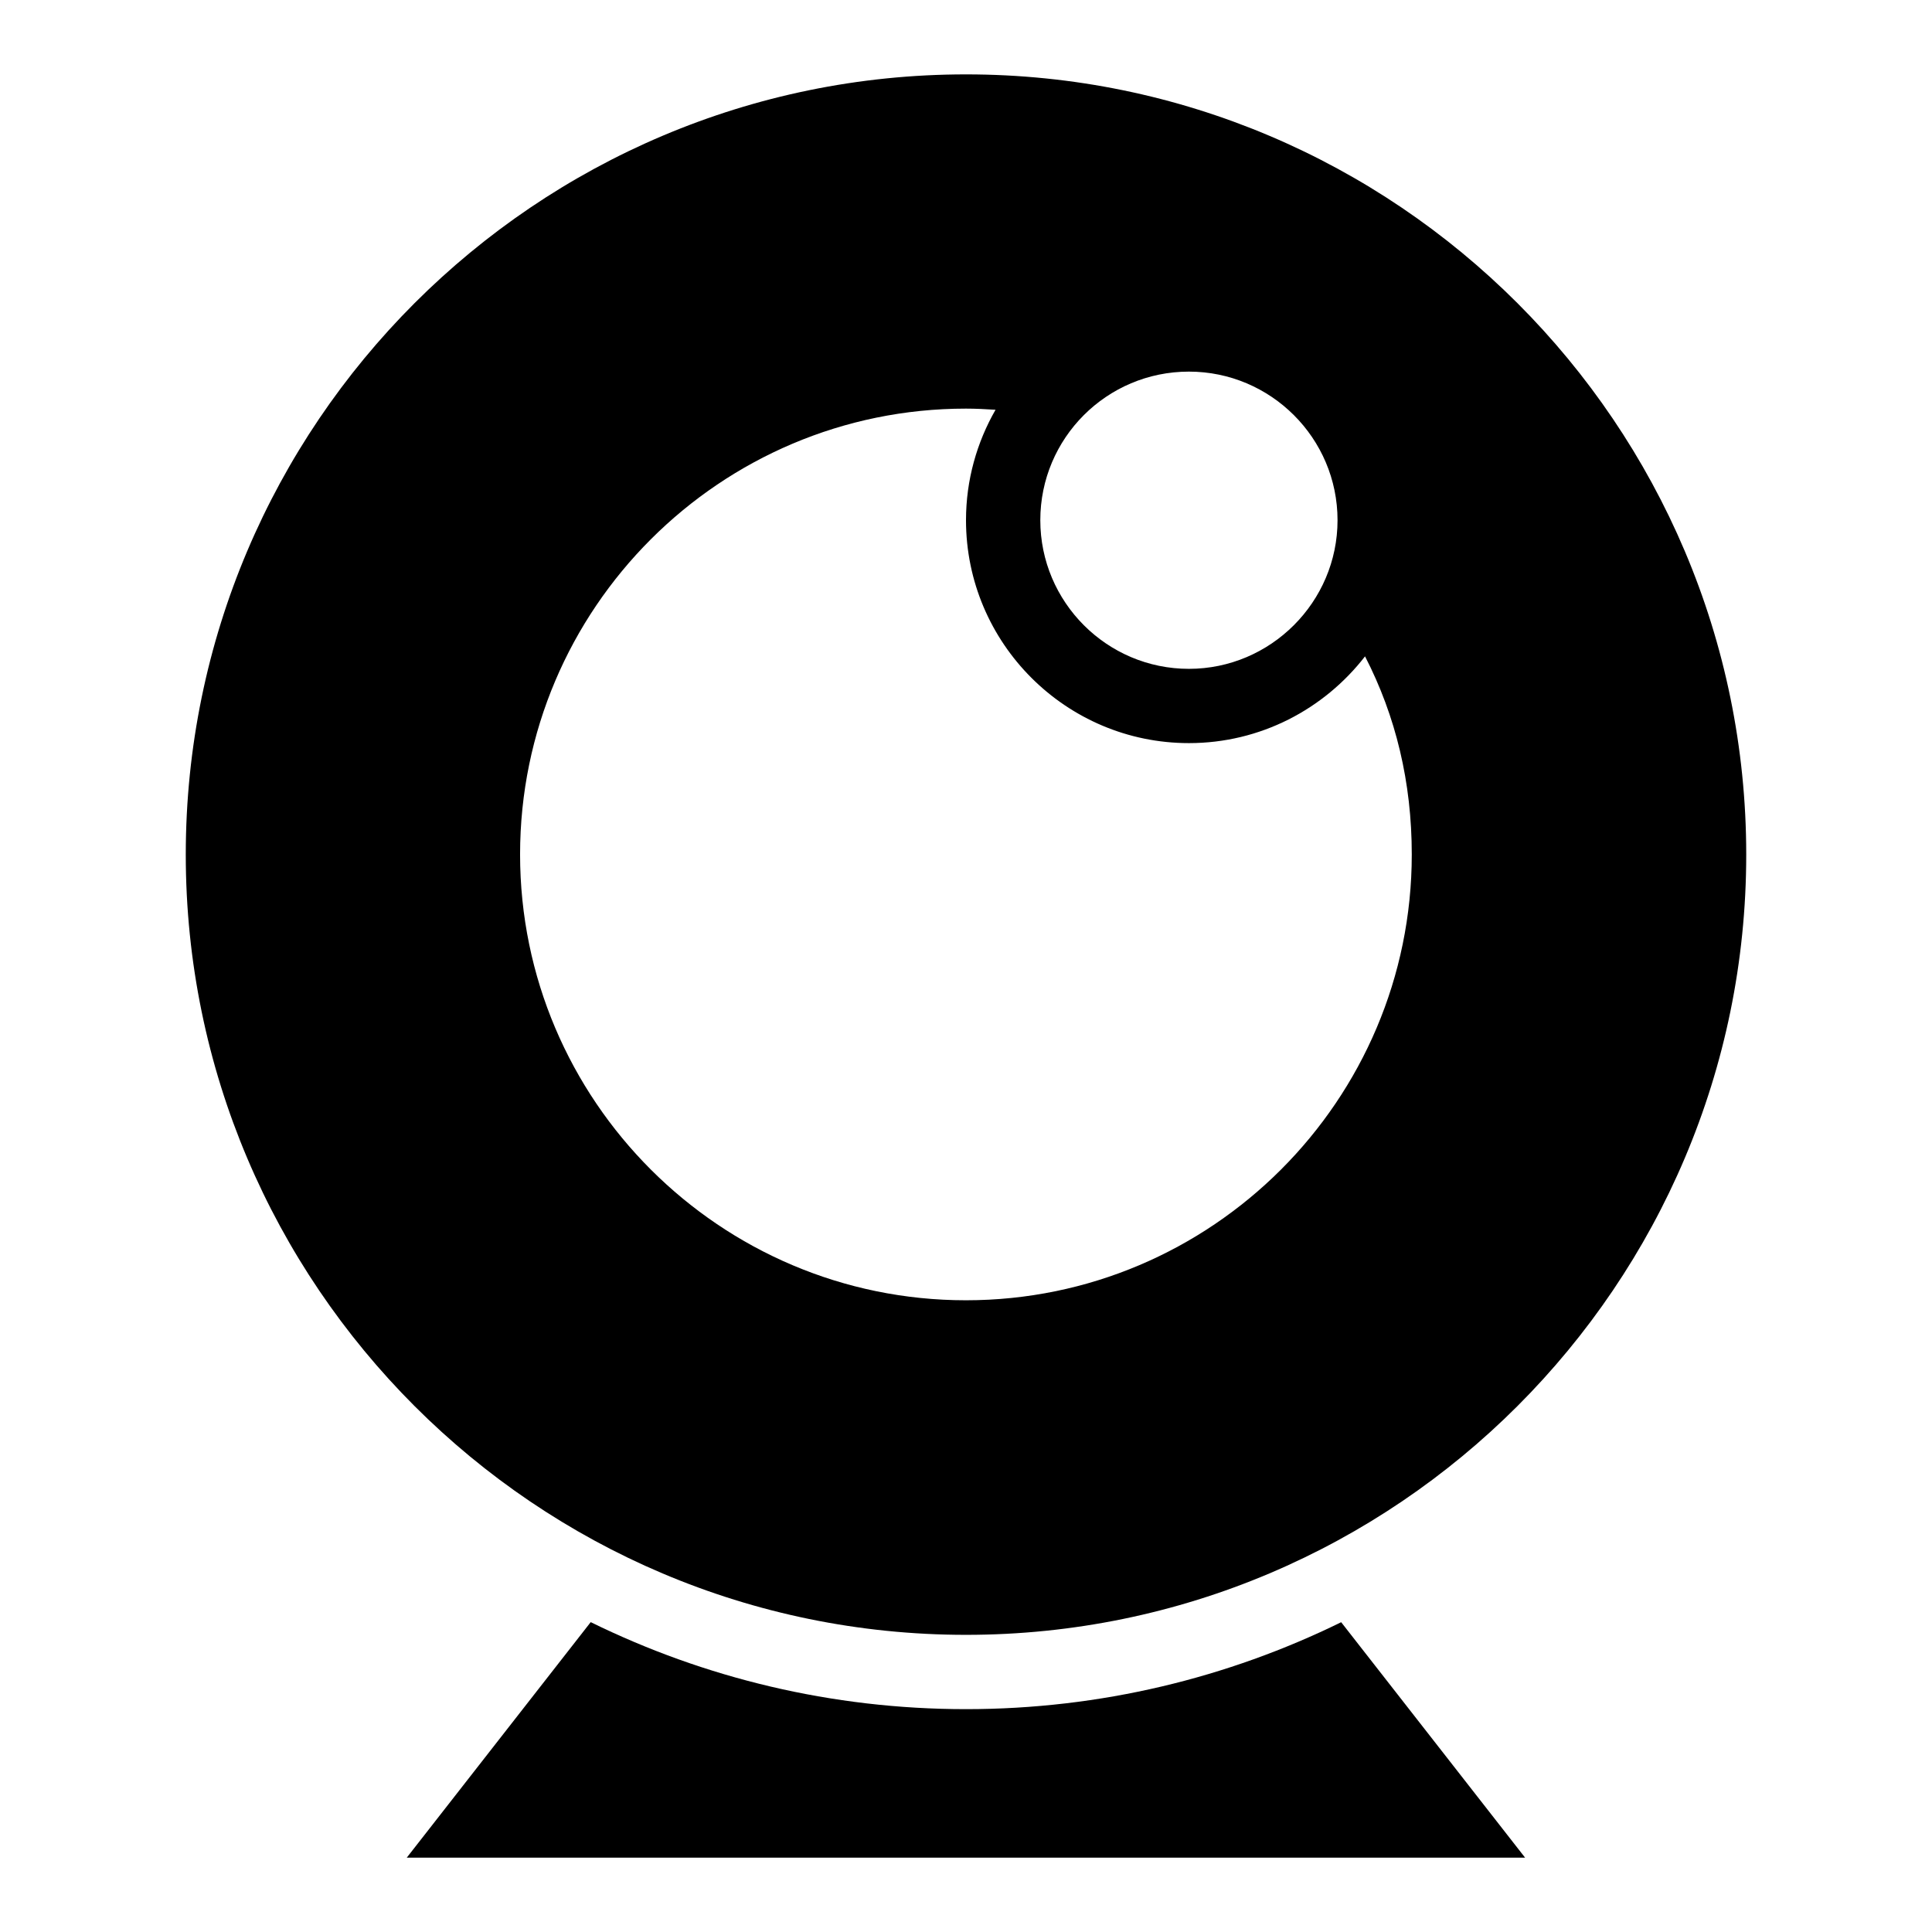
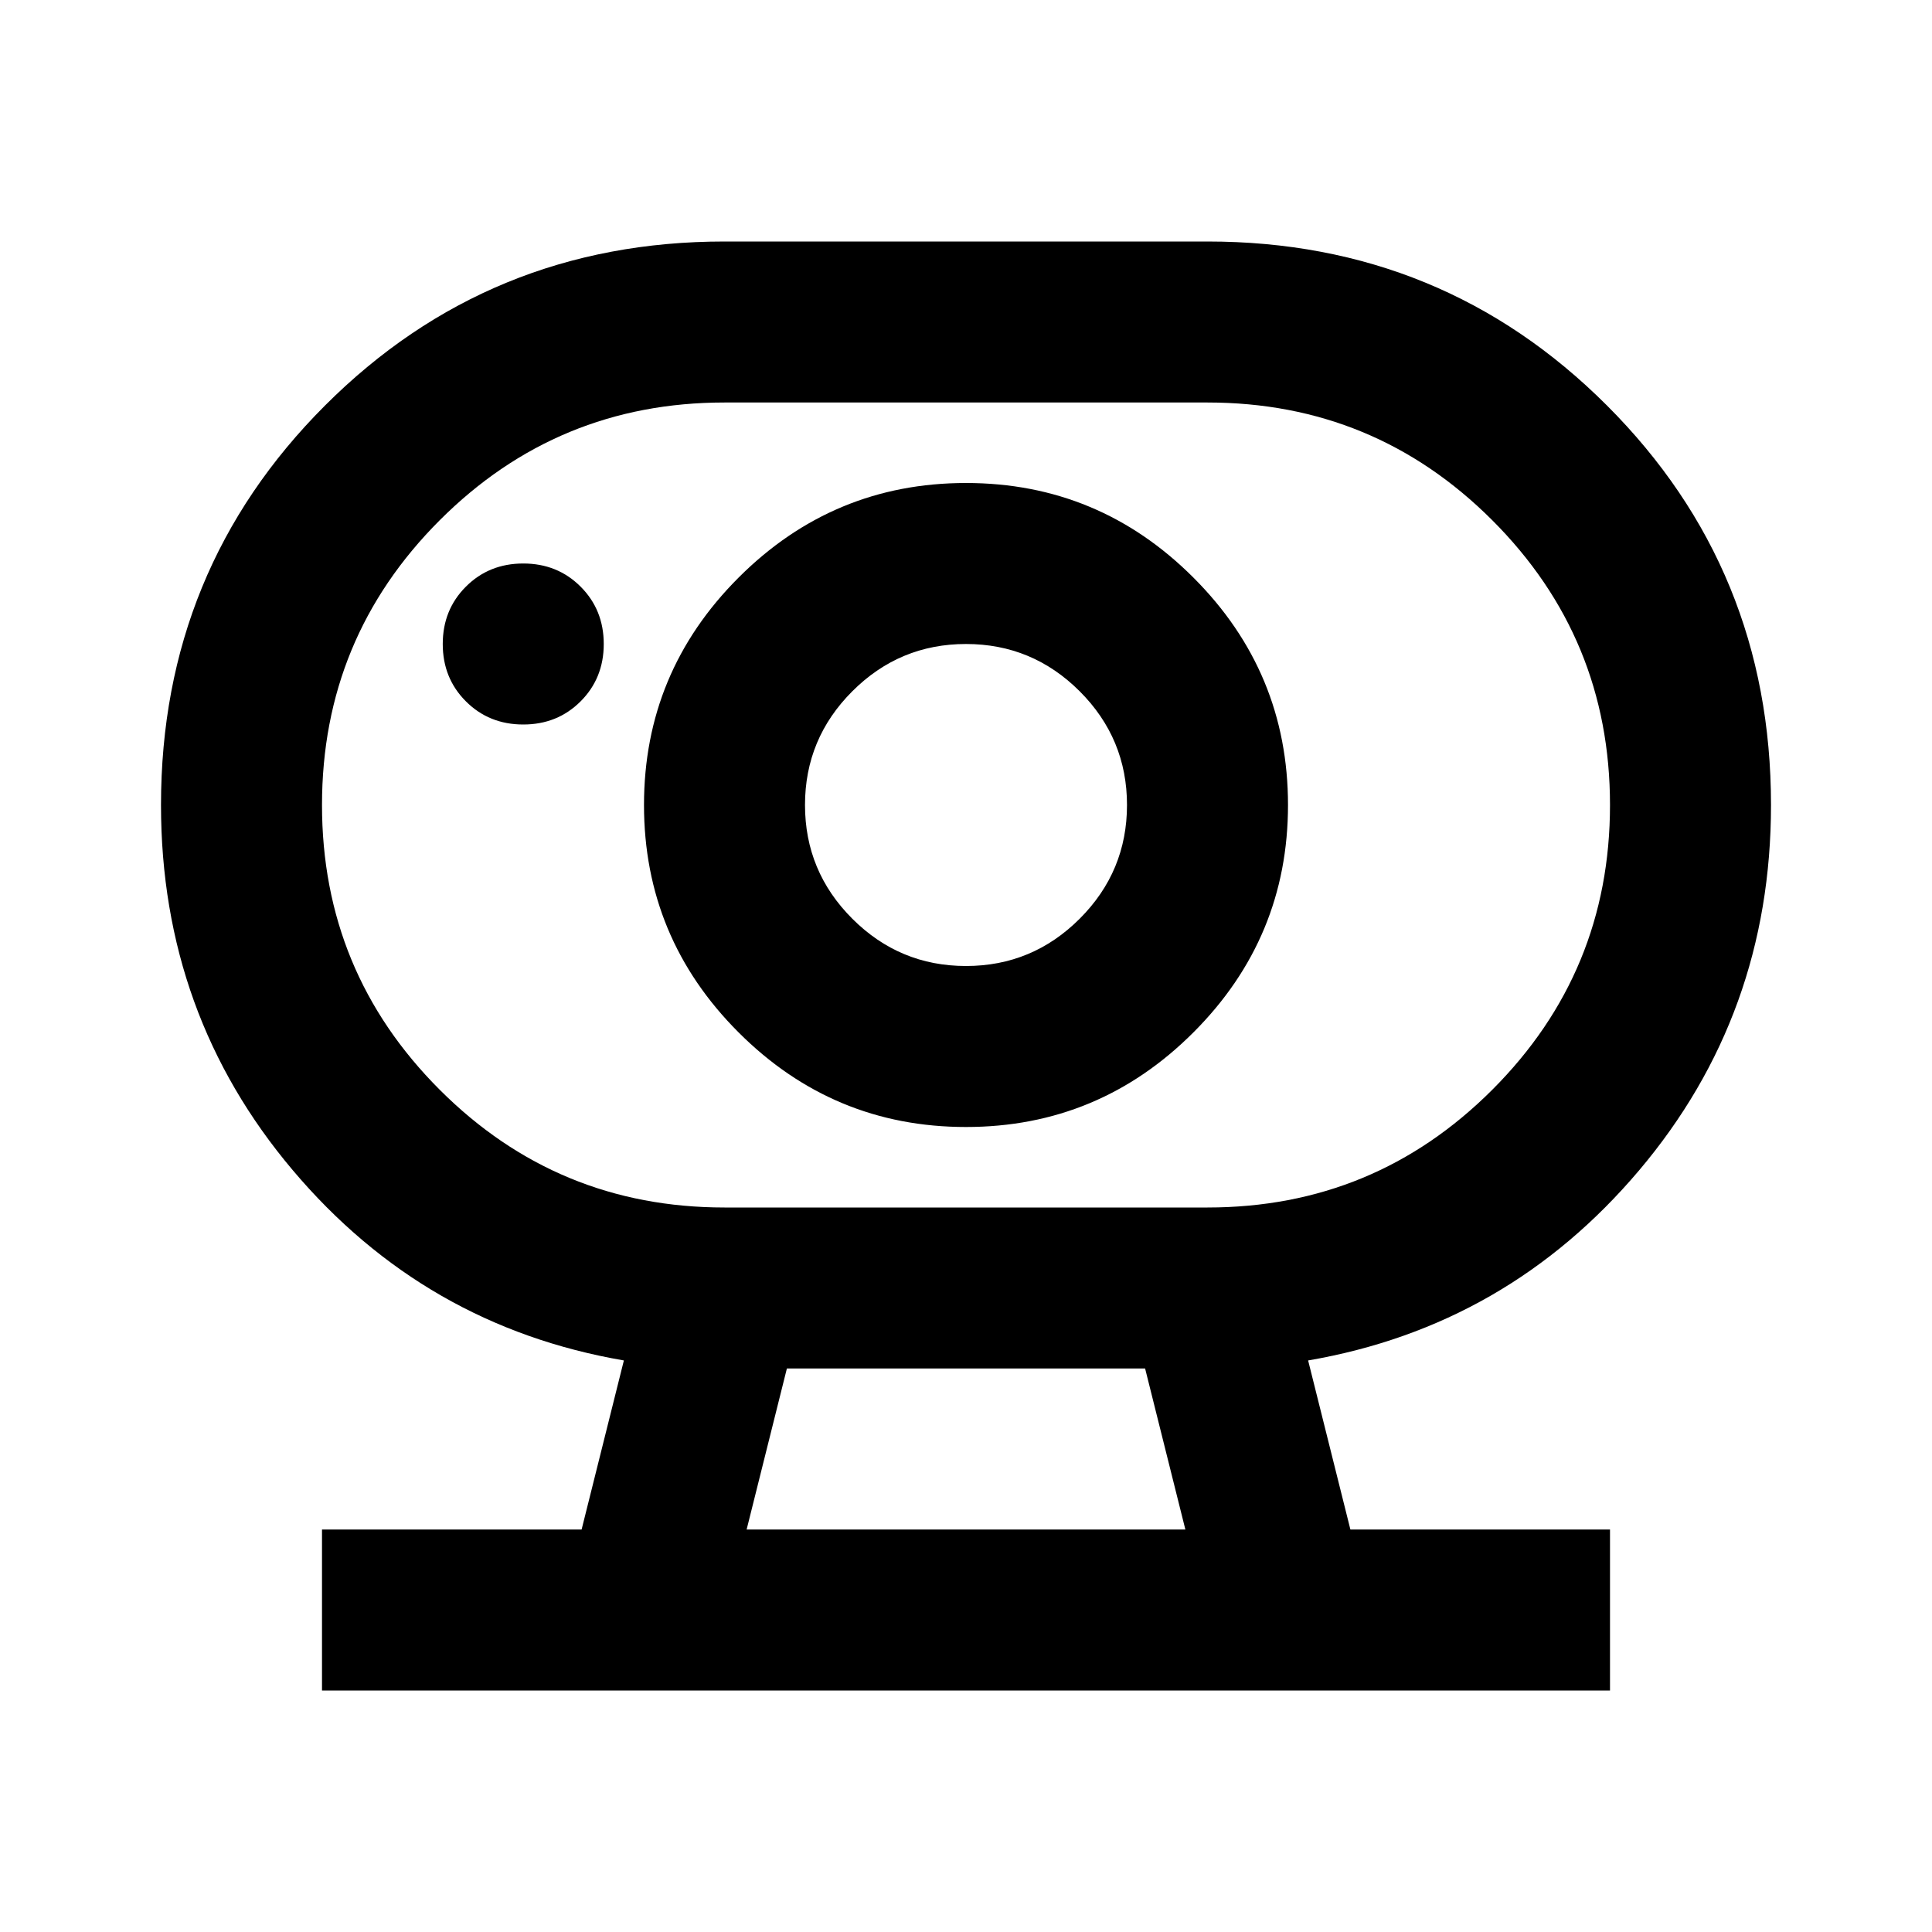
- <svg xmlns="http://www.w3.org/2000/svg" enable-background="new 0 0 52 52" id="Layer_1" version="1.1" viewBox="0 0 52 52" xml:space="preserve">
-   <g>
-     <path d="M26,46.002c-3.622,0-7.05-0.844-10.101-2.342l-4.951,6.339h30.1   l-4.95-6.337C33.048,45.158,29.621,46.002,26,46.002z" />
-     <path d="M26,44.002c11.58,0,21-9.42,21-21s-9.42-21-21-21c-11.58,0-21,9.42-21,21   S14.42,44.002,26,44.002z M32,10.002c2.2,0,4,1.79,4,4c0,2.2-1.8,4-4,4   c-2.21,0-4-1.8-4-4C28,11.792,29.79,10.002,32,10.002z M25.998,10.998   c0.267,0,0.532,0.014,0.797,0.031c-0.503,0.877-0.795,1.891-0.795,2.972   c0,3.309,2.691,6,6,6c1.928,0,3.641-0.917,4.74-2.335   c0.831,1.613,1.258,3.395,1.258,5.331c0,6.617-5.383,12-12,12s-12-5.383-12-12   S19.381,10.998,25.998,10.998z" />
-   </g>
+ <svg xmlns="http://www.w3.org/2000/svg" height="24" viewBox="0 -960 960 960" width="24">
+   <path d="M371-200h218l-20-80H391l-20 80Zm-11-160h240q83 0 141.5-58.5T800-560q0-83-58.5-141.5T600-760H360q-83 0-141.5 58.5T160-560q0 83 58.5 141.5T360-360Zm120-120q-33 0-56.5-23.5T400-560q0-33 23.5-56.5T480-640q33 0 56.5 23.5T560-560q0 33-23.5 56.5T480-480ZM260-600q17 0 28.5-11.5T300-640q0-17-11.5-28.5T260-680q-17 0-28.5 11.5T220-640q0 17 11.5 28.5T260-600ZM160-120v-80h129l21-84q-99-17-164.5-94.5T80-560q0-117 81.5-198.5T360-840h240q117 0 198.5 81.5T880-560q0 104-65.5 181.5T650-284l21 84h129v80H160Zm320-280q66 0 113-47t47-113q0-66-47-113t-113-47q-66 0-113 47t-47 113q0 66 47 113t113 47Zm0-160ZM371-200h218-218Z" />
</svg>
